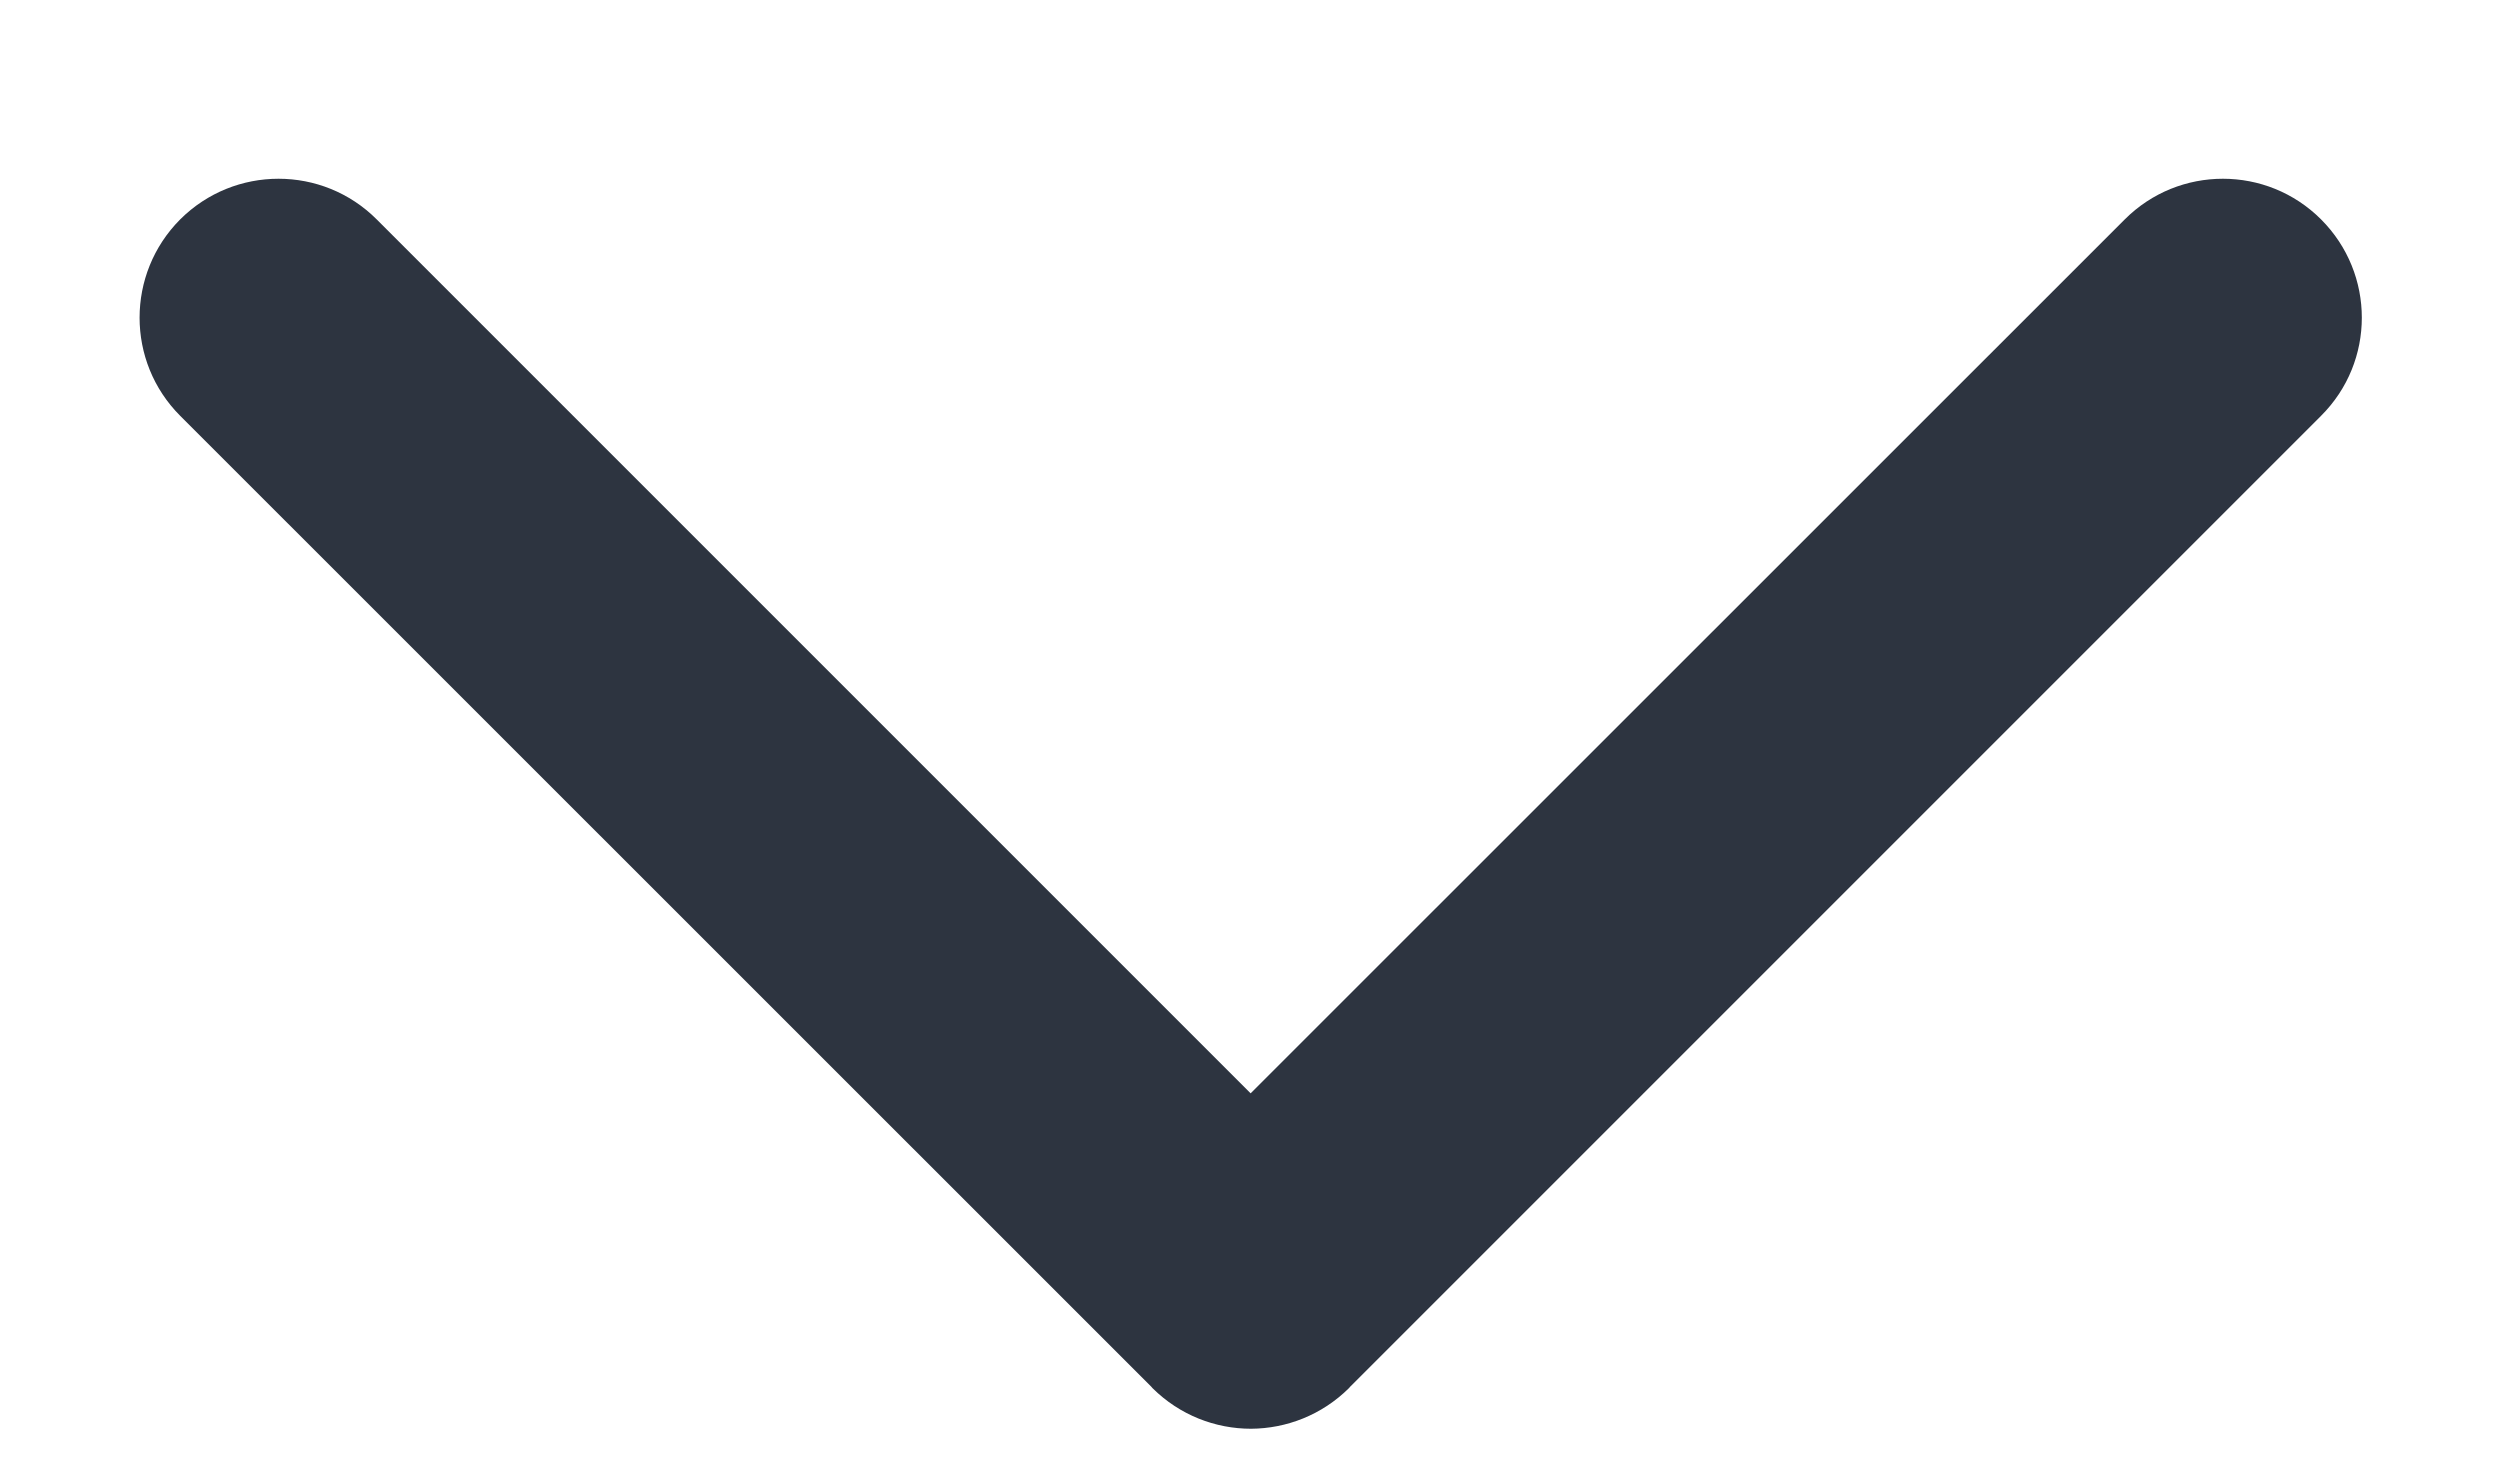
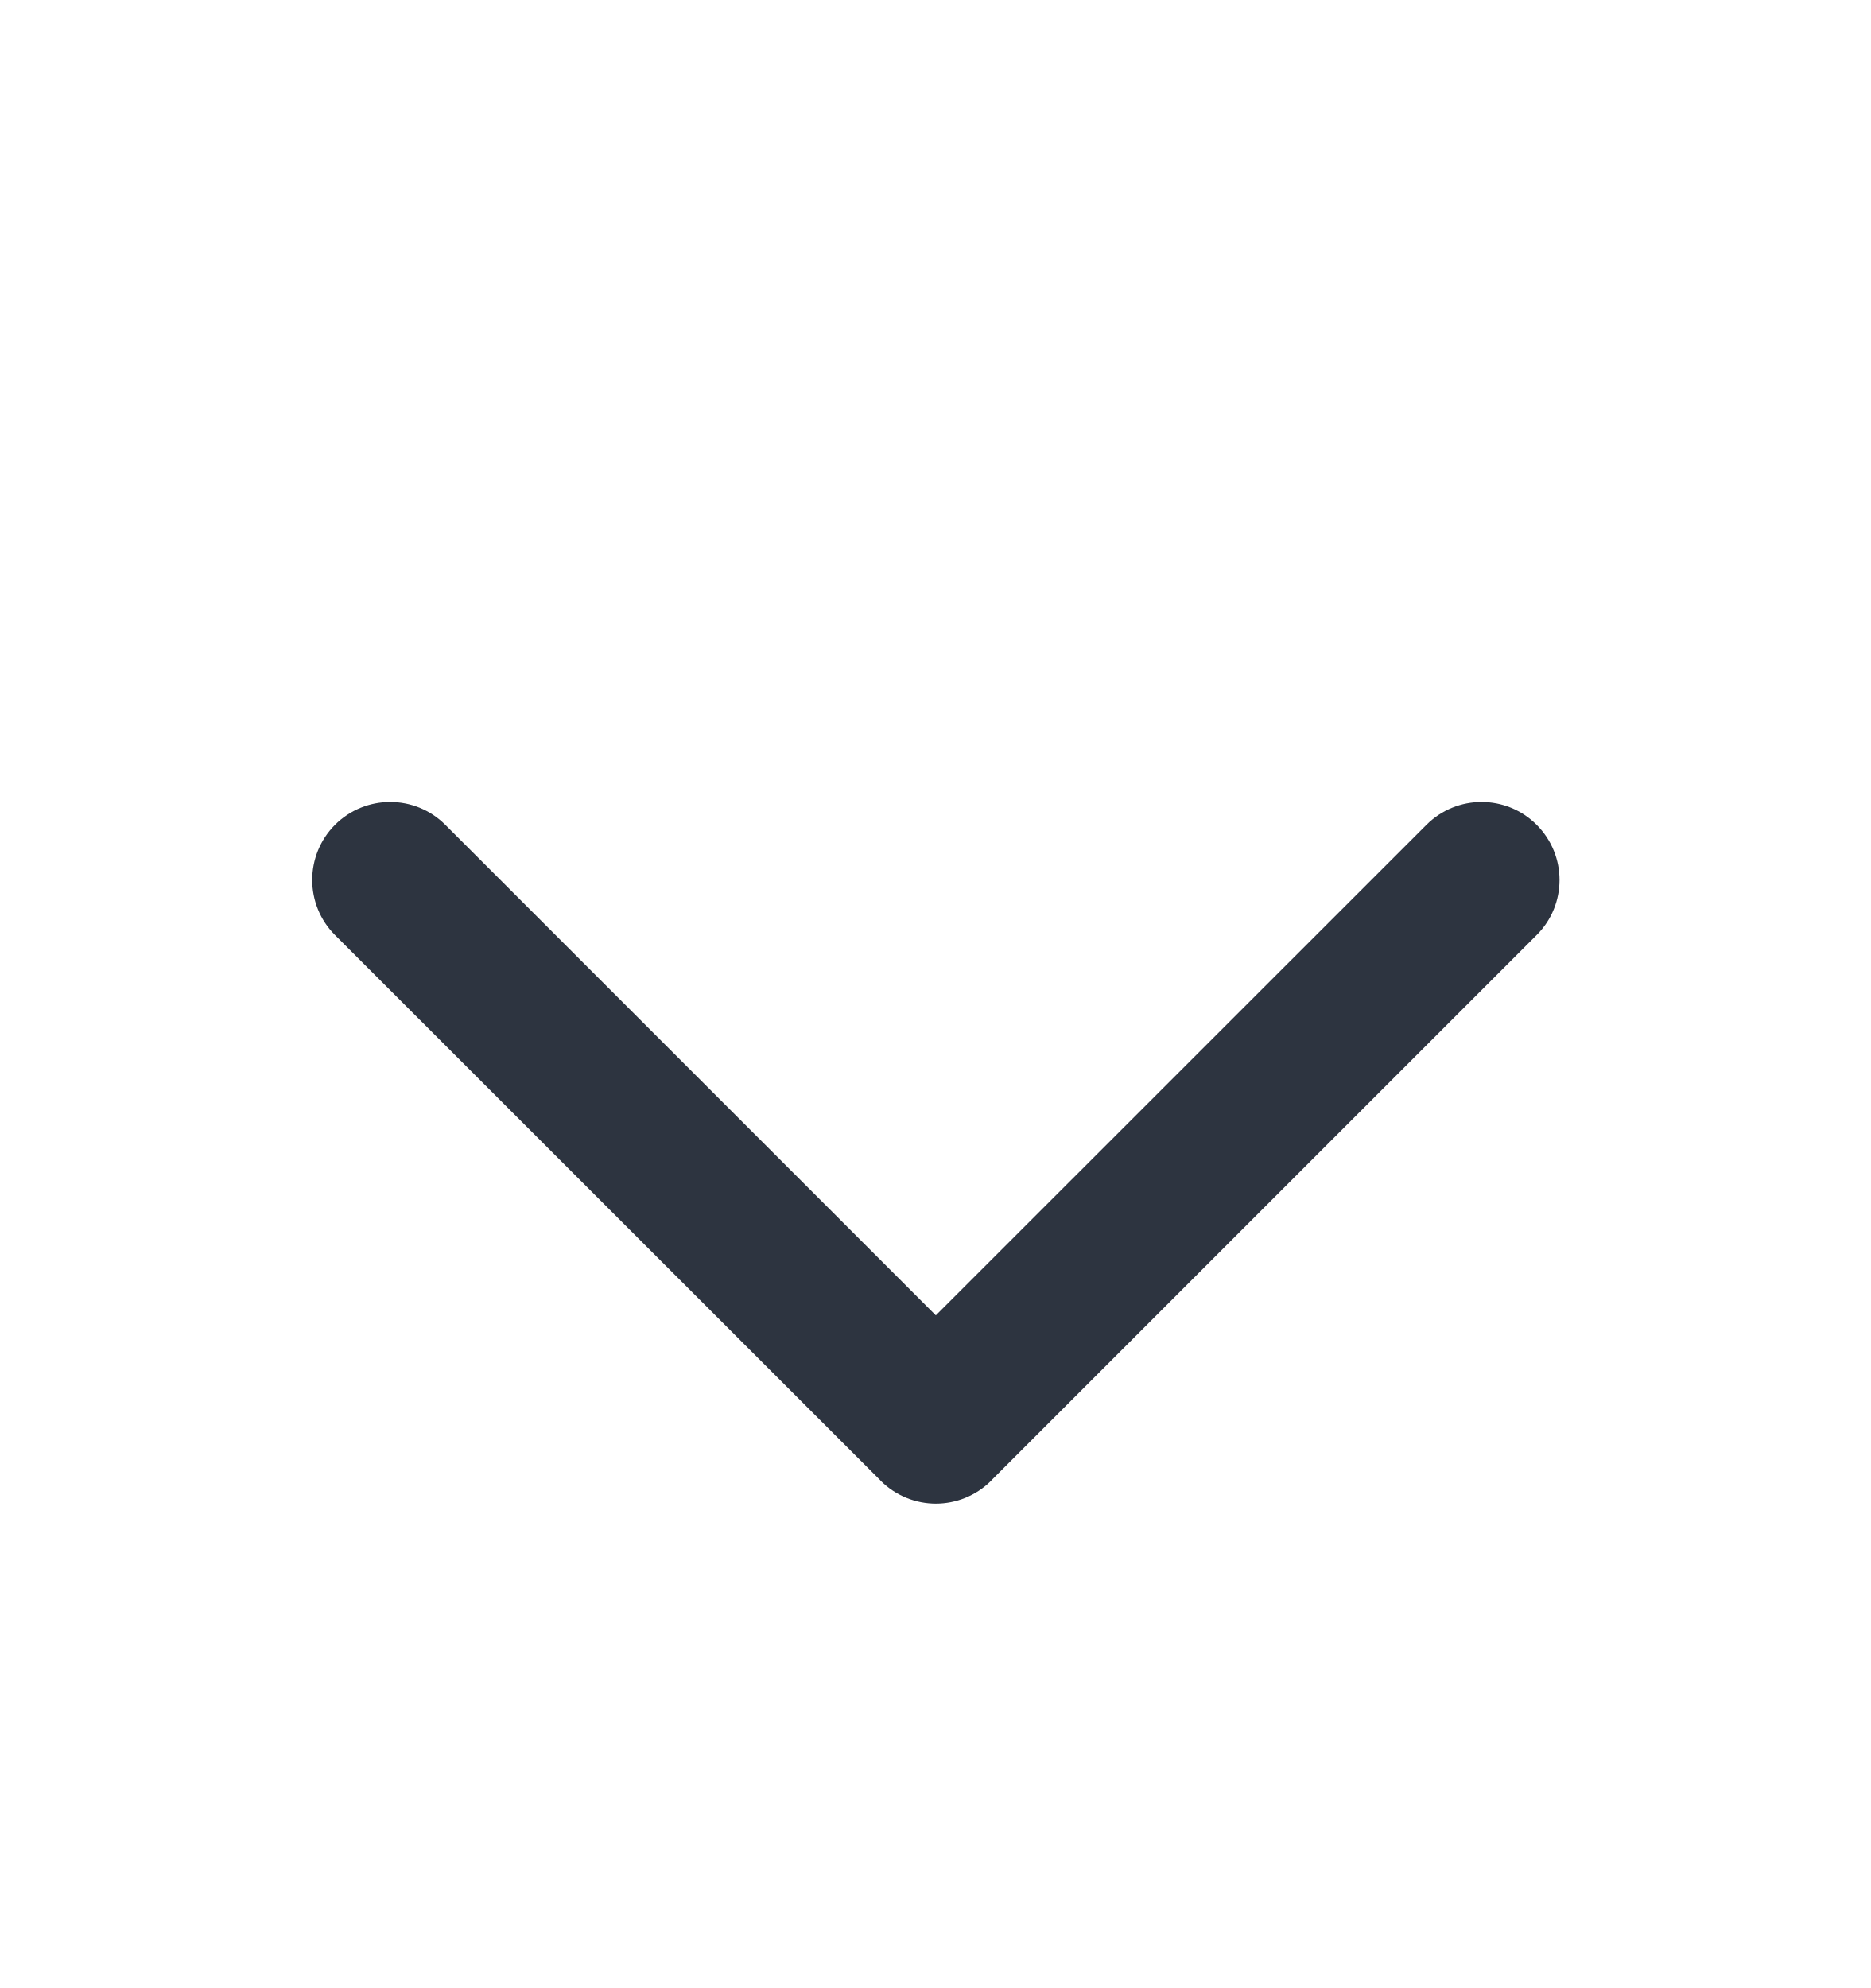
- <svg xmlns="http://www.w3.org/2000/svg" width="12" height="7" viewBox="0 0 12 7" fill="none">
-   <path fill-rule="evenodd" clip-rule="evenodd" d="M1.808 1.053C1.548 0.793 1.126 0.793 0.865 1.053C0.605 1.314 0.605 1.736 0.865 1.996L5.526 6.656C5.528 6.658 5.53 6.661 5.532 6.663C5.663 6.793 5.834 6.858 6.005 6.858C6.175 6.857 6.345 6.792 6.475 6.663C6.477 6.661 6.479 6.659 6.481 6.656L11.141 1.996C11.402 1.736 11.402 1.314 11.141 1.053C10.881 0.793 10.459 0.793 10.199 1.053L6.003 5.248L1.808 1.053Z" fill="#2D3440" />
+ <svg xmlns="http://www.w3.org/2000/svg" width="16" height="17" viewBox="0 0 16 17" fill="none">
+   <path fill-rule="evenodd" clip-rule="evenodd" d="M3.808 7.053C3.548 6.793 3.126 6.793 2.865 7.053C2.605 7.314 2.605 7.736 2.865 7.996L7.526 12.656C7.528 12.659 7.53 12.661 7.532 12.663C7.663 12.793 7.834 12.858 8.005 12.858C8.175 12.857 8.345 12.792 8.475 12.663C8.477 12.661 8.479 12.659 8.481 12.656L13.141 7.996C13.402 7.736 13.402 7.314 13.141 7.053C12.881 6.793 12.459 6.793 12.199 7.053L8.003 11.248L3.808 7.053Z" fill="#2D3440" />
</svg>
